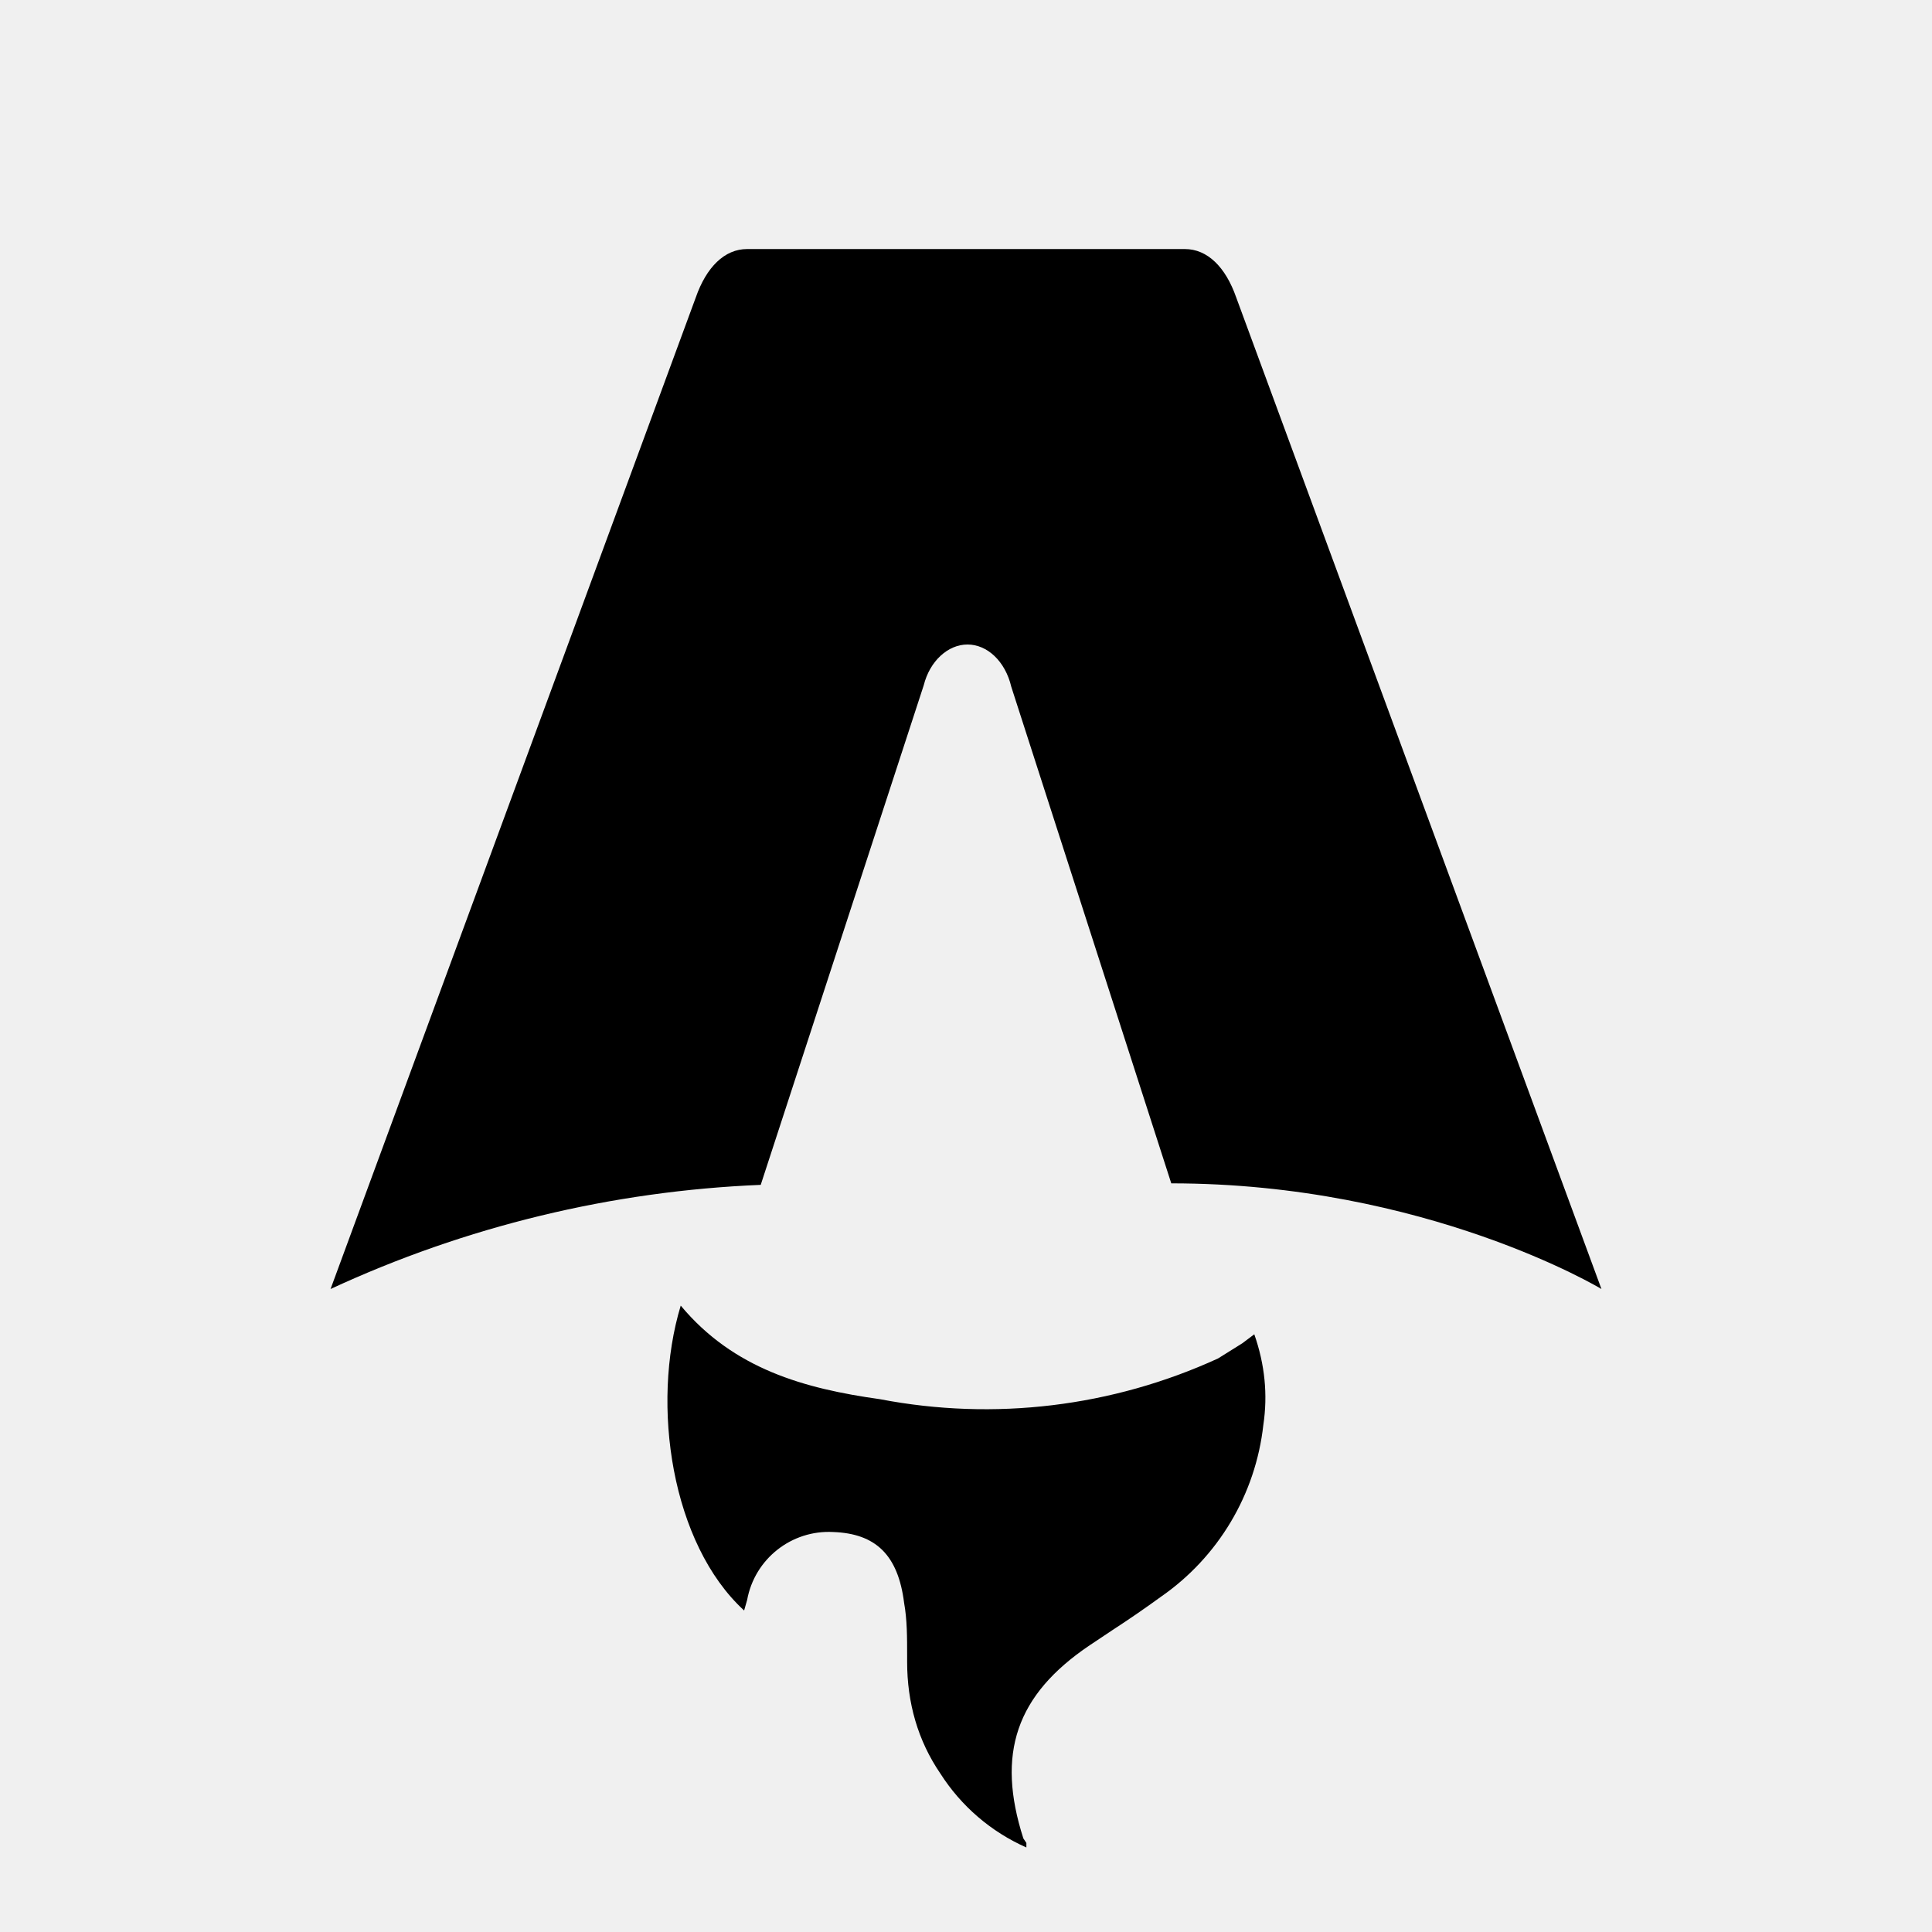
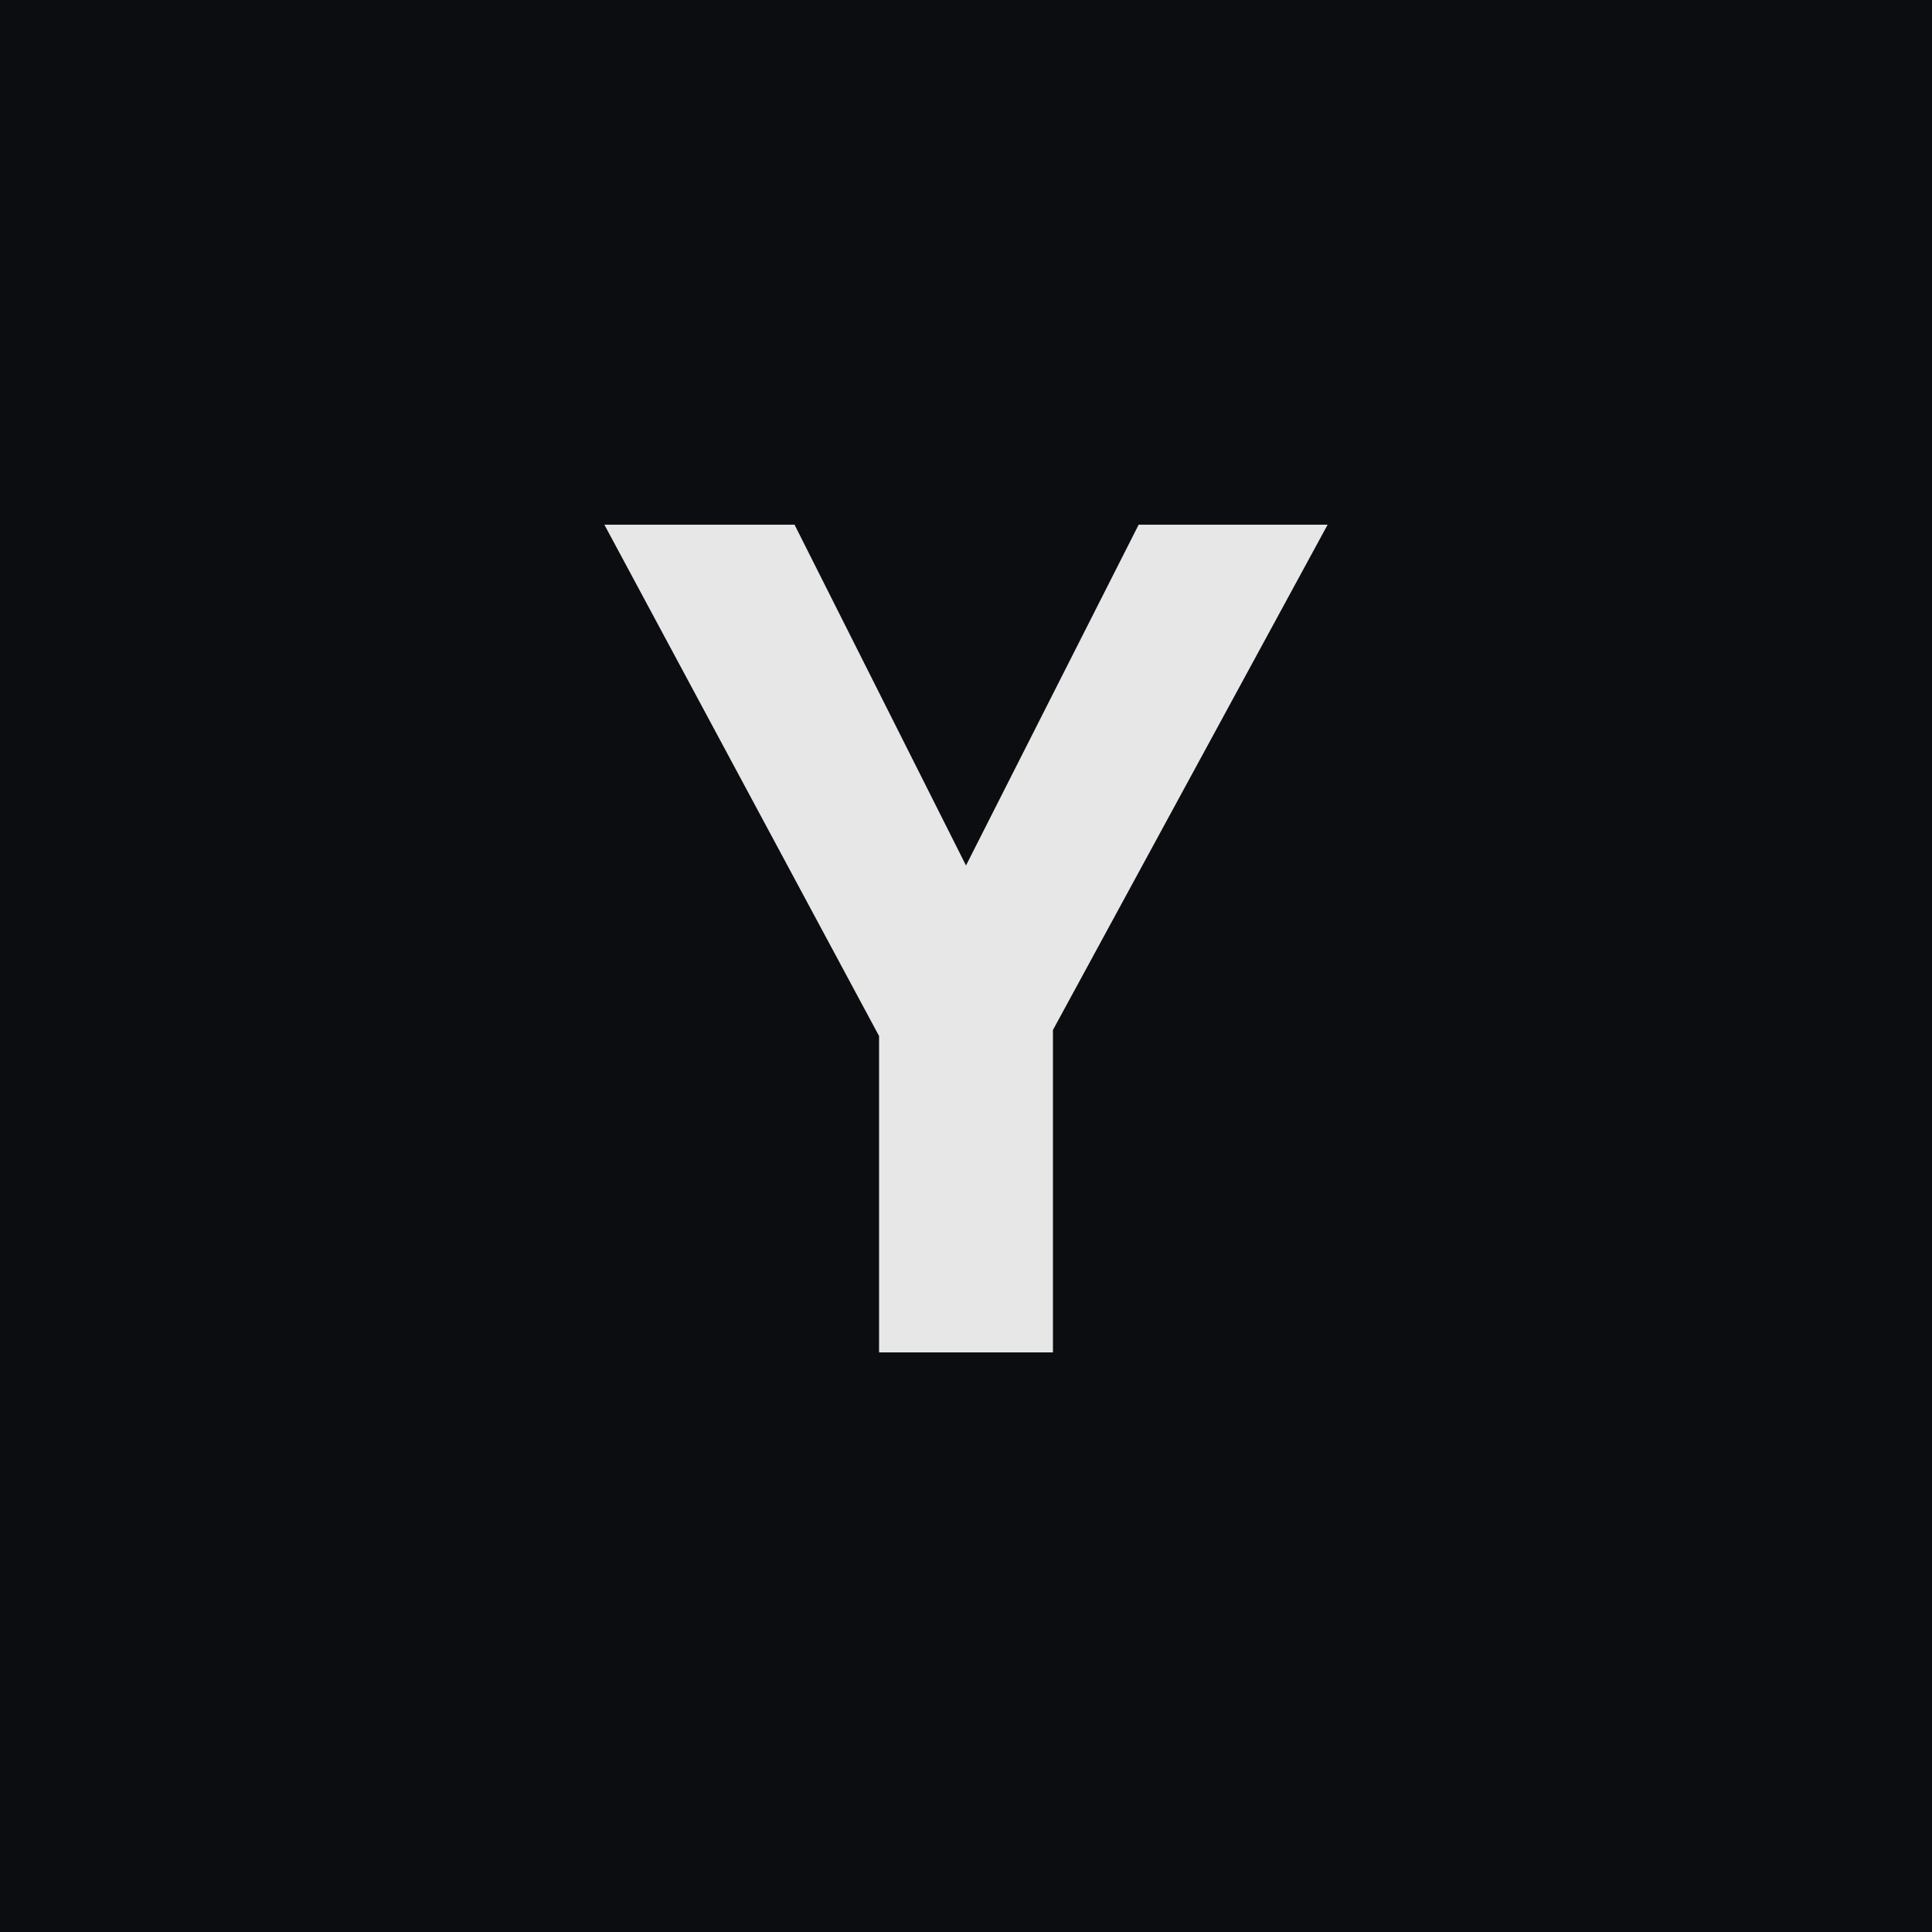
- <svg xmlns="http://www.w3.org/2000/svg" fill="none" viewBox="0 0 128 128">
-   <path d="M50.4 78.5a75.1 75.1 0 0 0-28.5 6.9l24.2-65.7c.7-2 1.9-3.2 3.4-3.2h29c1.5 0 2.7 1.2 3.4 3.2l24.2 65.7s-11.6-7-28.5-7L67 45.5c-.4-1.7-1.6-2.8-2.9-2.8-1.3 0-2.5 1.1-2.9 2.7L50.4 78.5Zm-1.1 28.2Zm-4.2-20.2c-2 6.6-.6 15.8 4.2 20.2a17.5 17.5 0 0 1 .2-.7 5.5 5.5 0 0 1 5.7-4.5c2.8.1 4.3 1.5 4.7 4.7.2 1.1.2 2.3.2 3.5v.4c0 2.7.7 5.2 2.2 7.4a13 13 0 0 0 5.7 4.9v-.3l-.2-.3c-1.8-5.6-.5-9.5 4.4-12.8l1.5-1a73 73 0 0 0 3.2-2.2 16 16 0 0 0 6.8-11.4c.3-2 .1-4-.6-6l-.8.6-1.6 1a37 37 0 0 1-22.4 2.7c-5-.7-9.7-2-13.2-6.2Z" />
-   <style>
-         path { fill: #000; }
-         @media (prefers-color-scheme: dark) {
-             path { fill: #FFF; }
-         }
-     </style>
+ <svg xmlns="http://www.w3.org/2000/svg" viewBox="0 0 100 100">
+   <rect width="100" height="100" fill="#0B0D10" />
+   <text x="50" y="70" font-family="system-ui, sans-serif" font-size="60" font-weight="600" fill="rgba(255,255,255,0.9)" text-anchor="middle">Y</text>
</svg>
